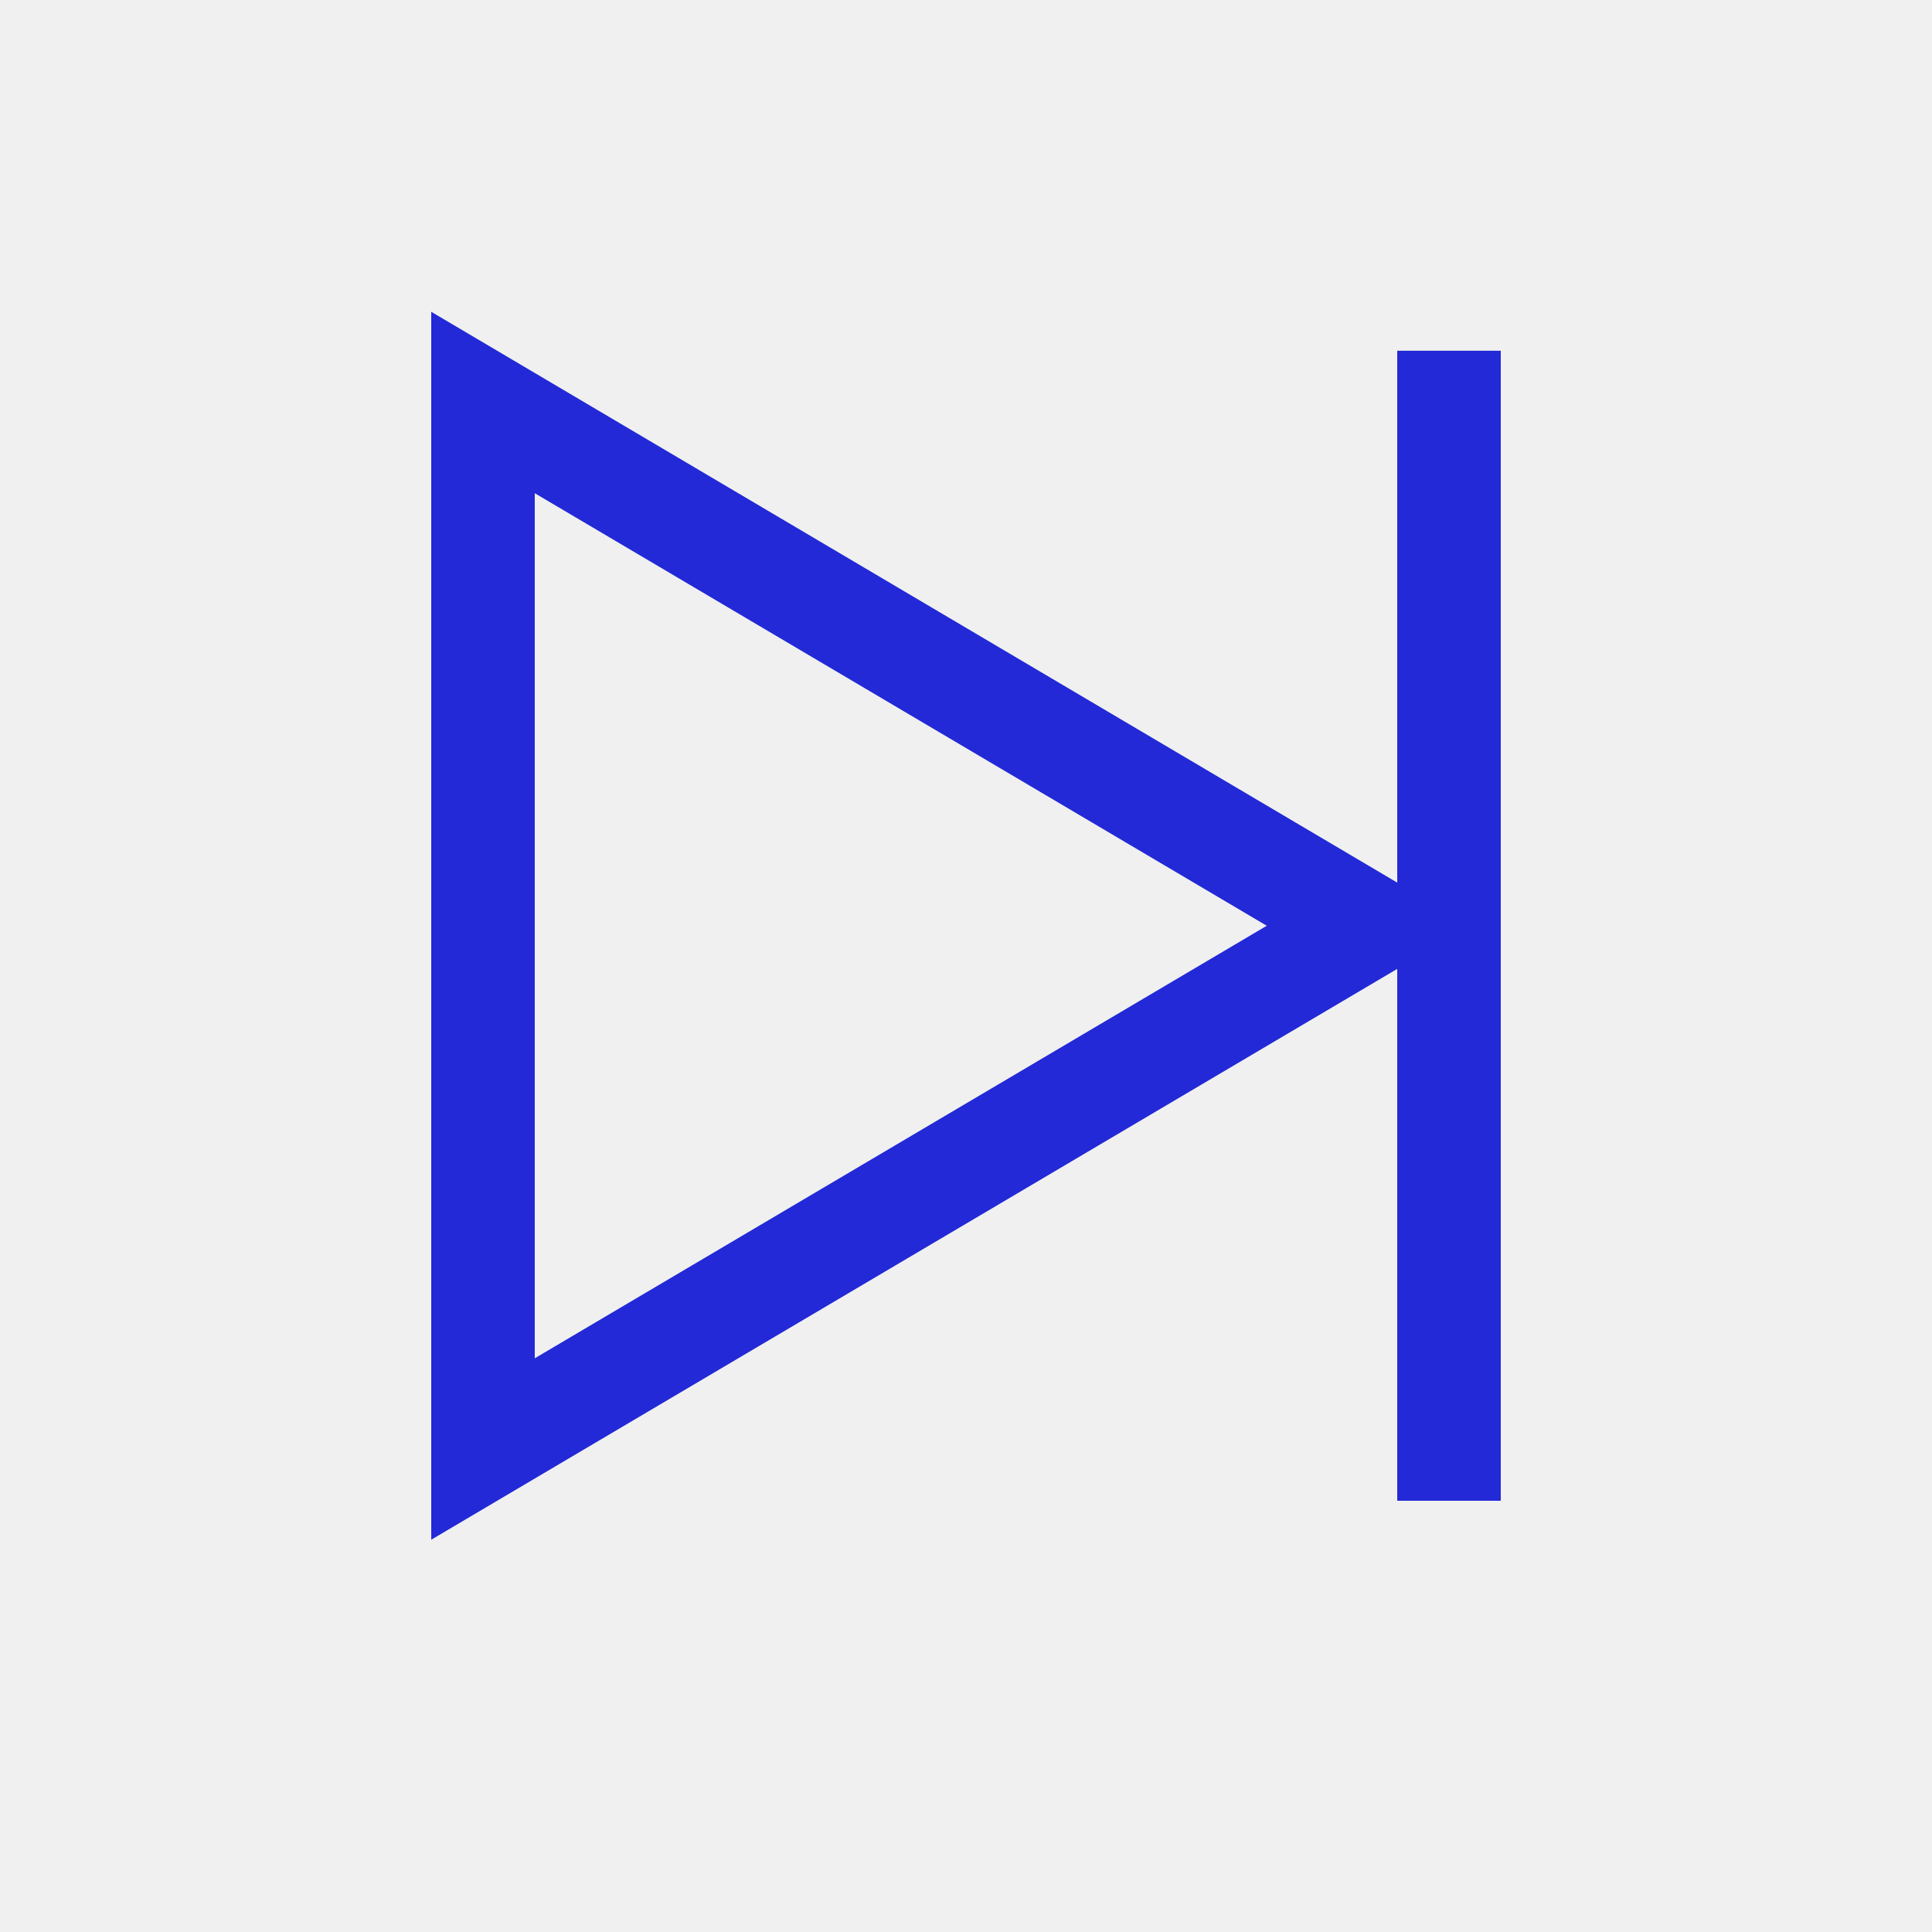
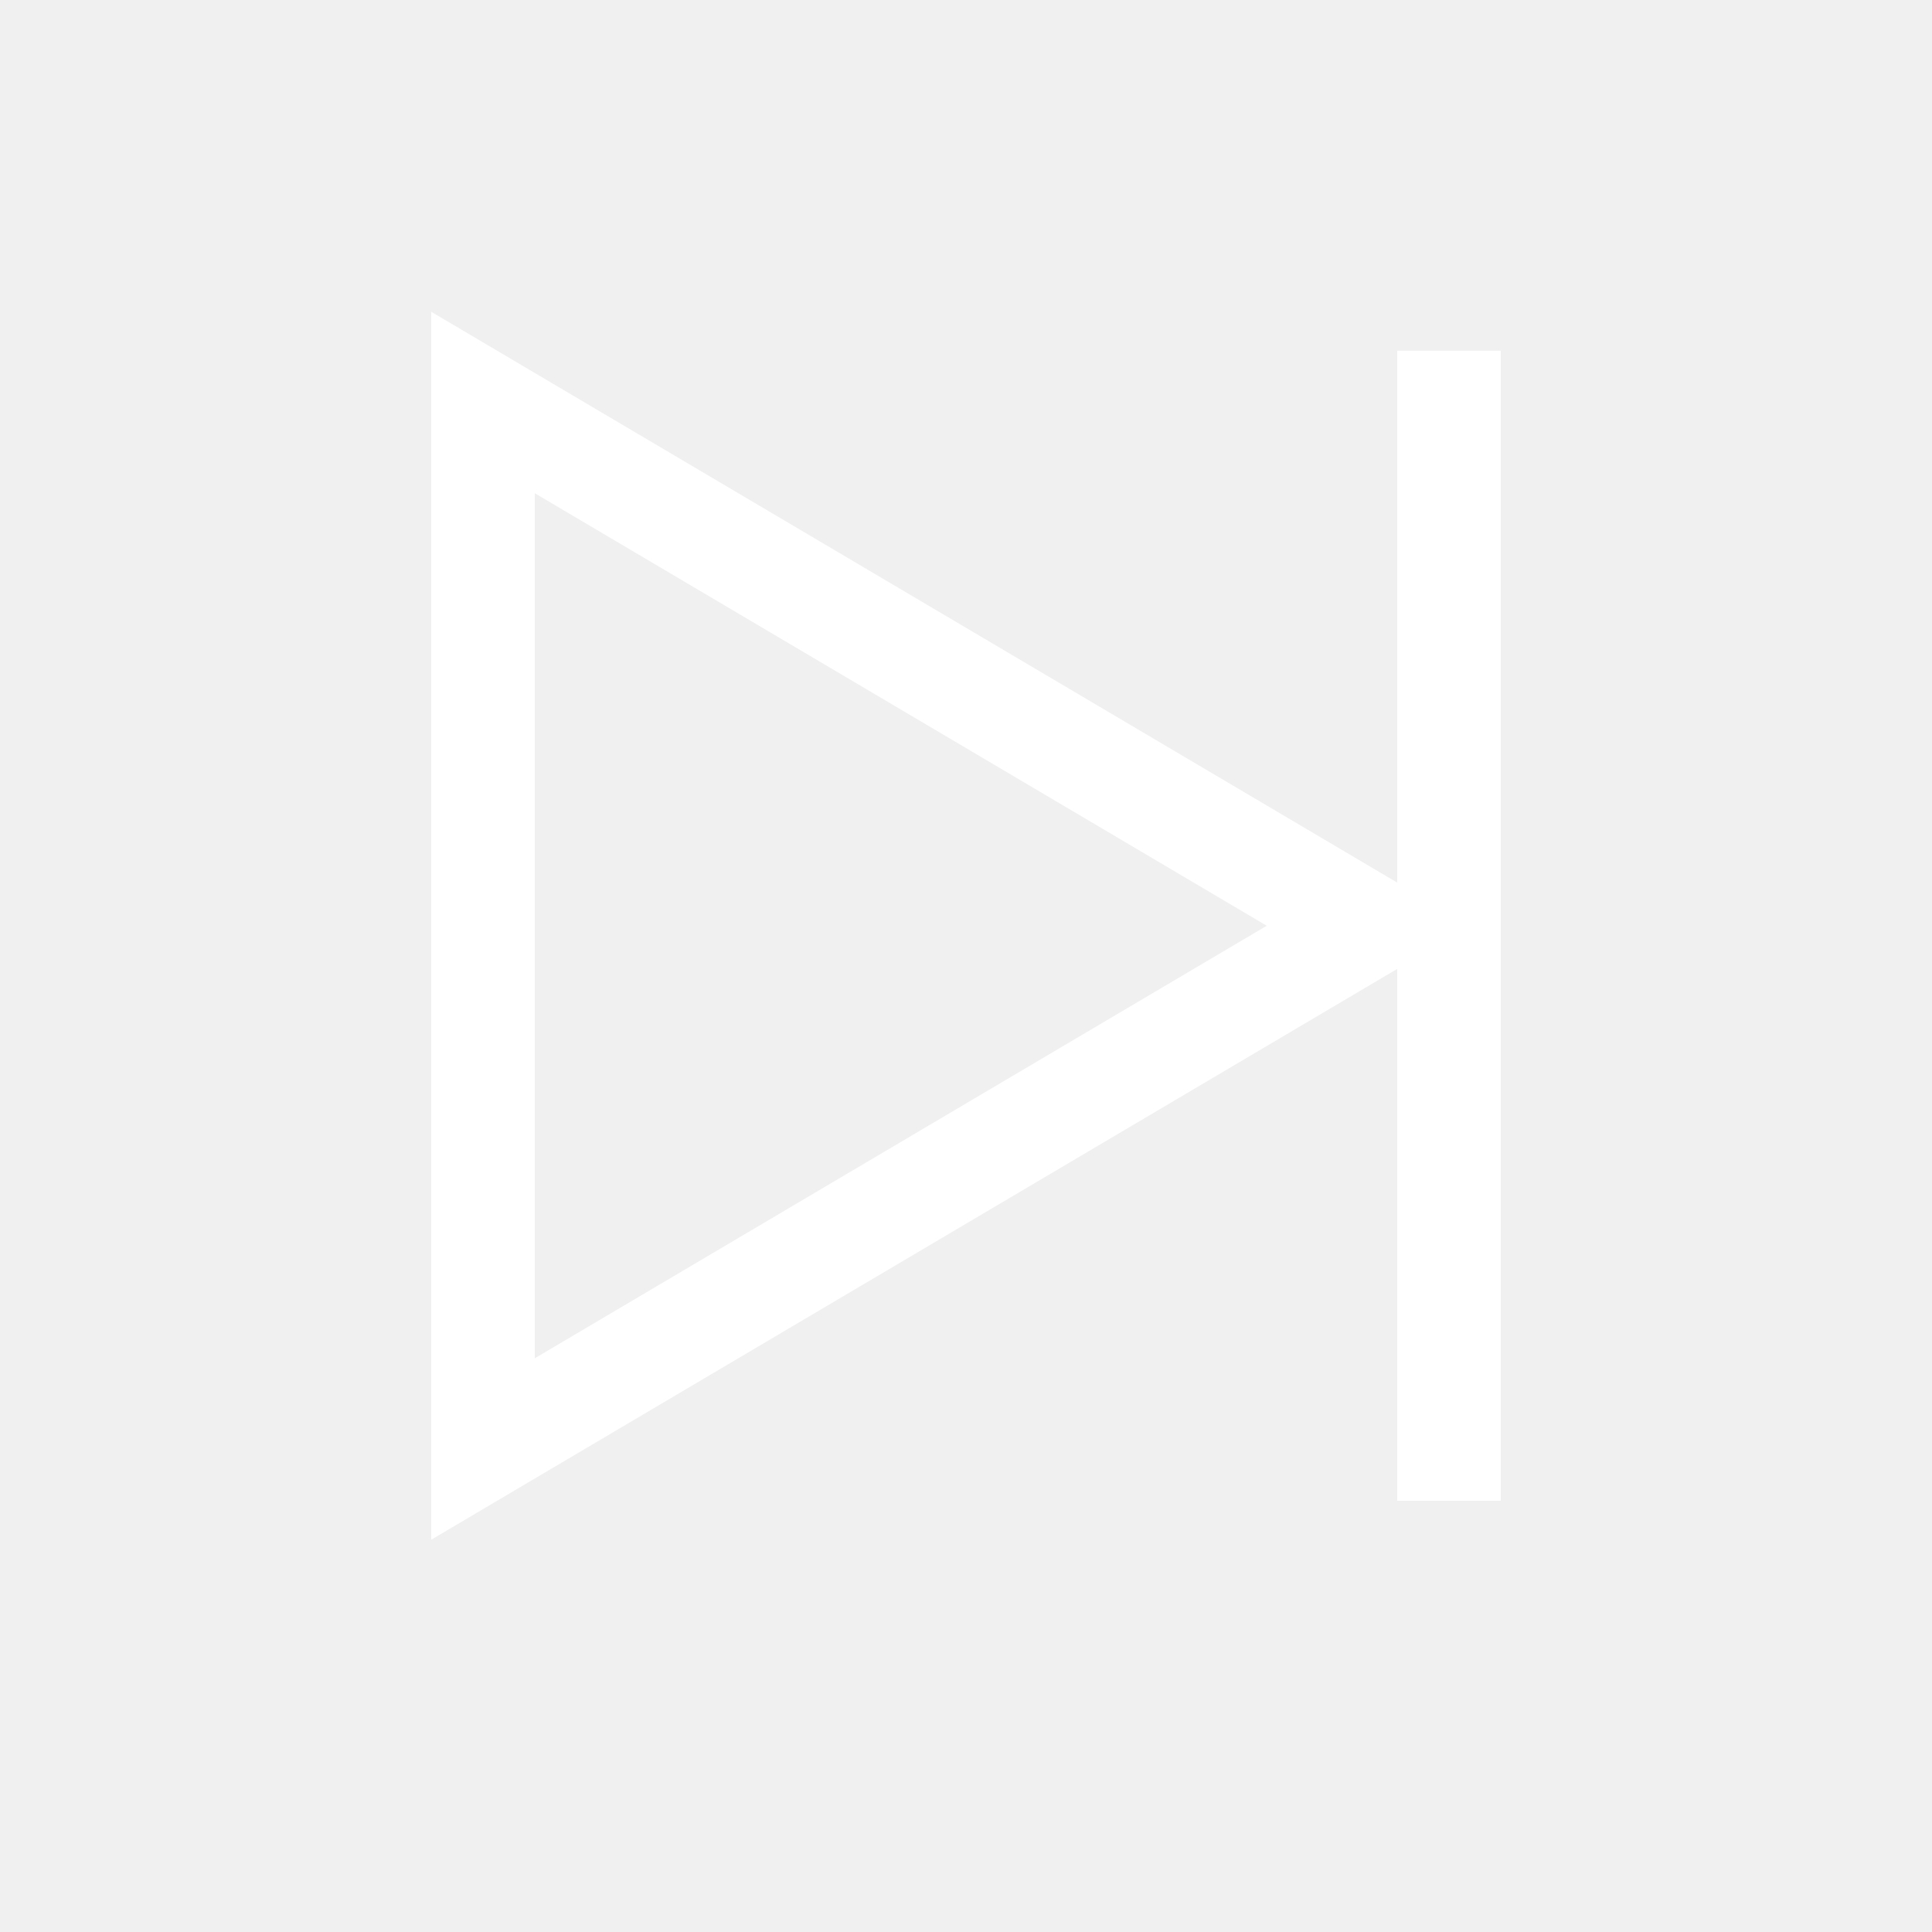
- <svg xmlns="http://www.w3.org/2000/svg" role="img" width="56px" height="56px" viewBox="0 0 24 24" aria-labelledby="nextIconTitle" stroke="#2329D6" stroke-width="1.286" stroke-linecap="square" stroke-linejoin="miter" fill="none" color="#2329D6">
+ <svg xmlns="http://www.w3.org/2000/svg" role="img" width="56px" height="56px" viewBox="0 0 24 24" aria-labelledby="nextIconTitle" stroke="#FFFFFF" stroke-width="1.286" stroke-linecap="square" stroke-linejoin="miter" fill="none" color="#FFFFFF">
  <path d="M17 11.5L6 18V5z" />
  <path d="M18 18V5" />
</svg>
